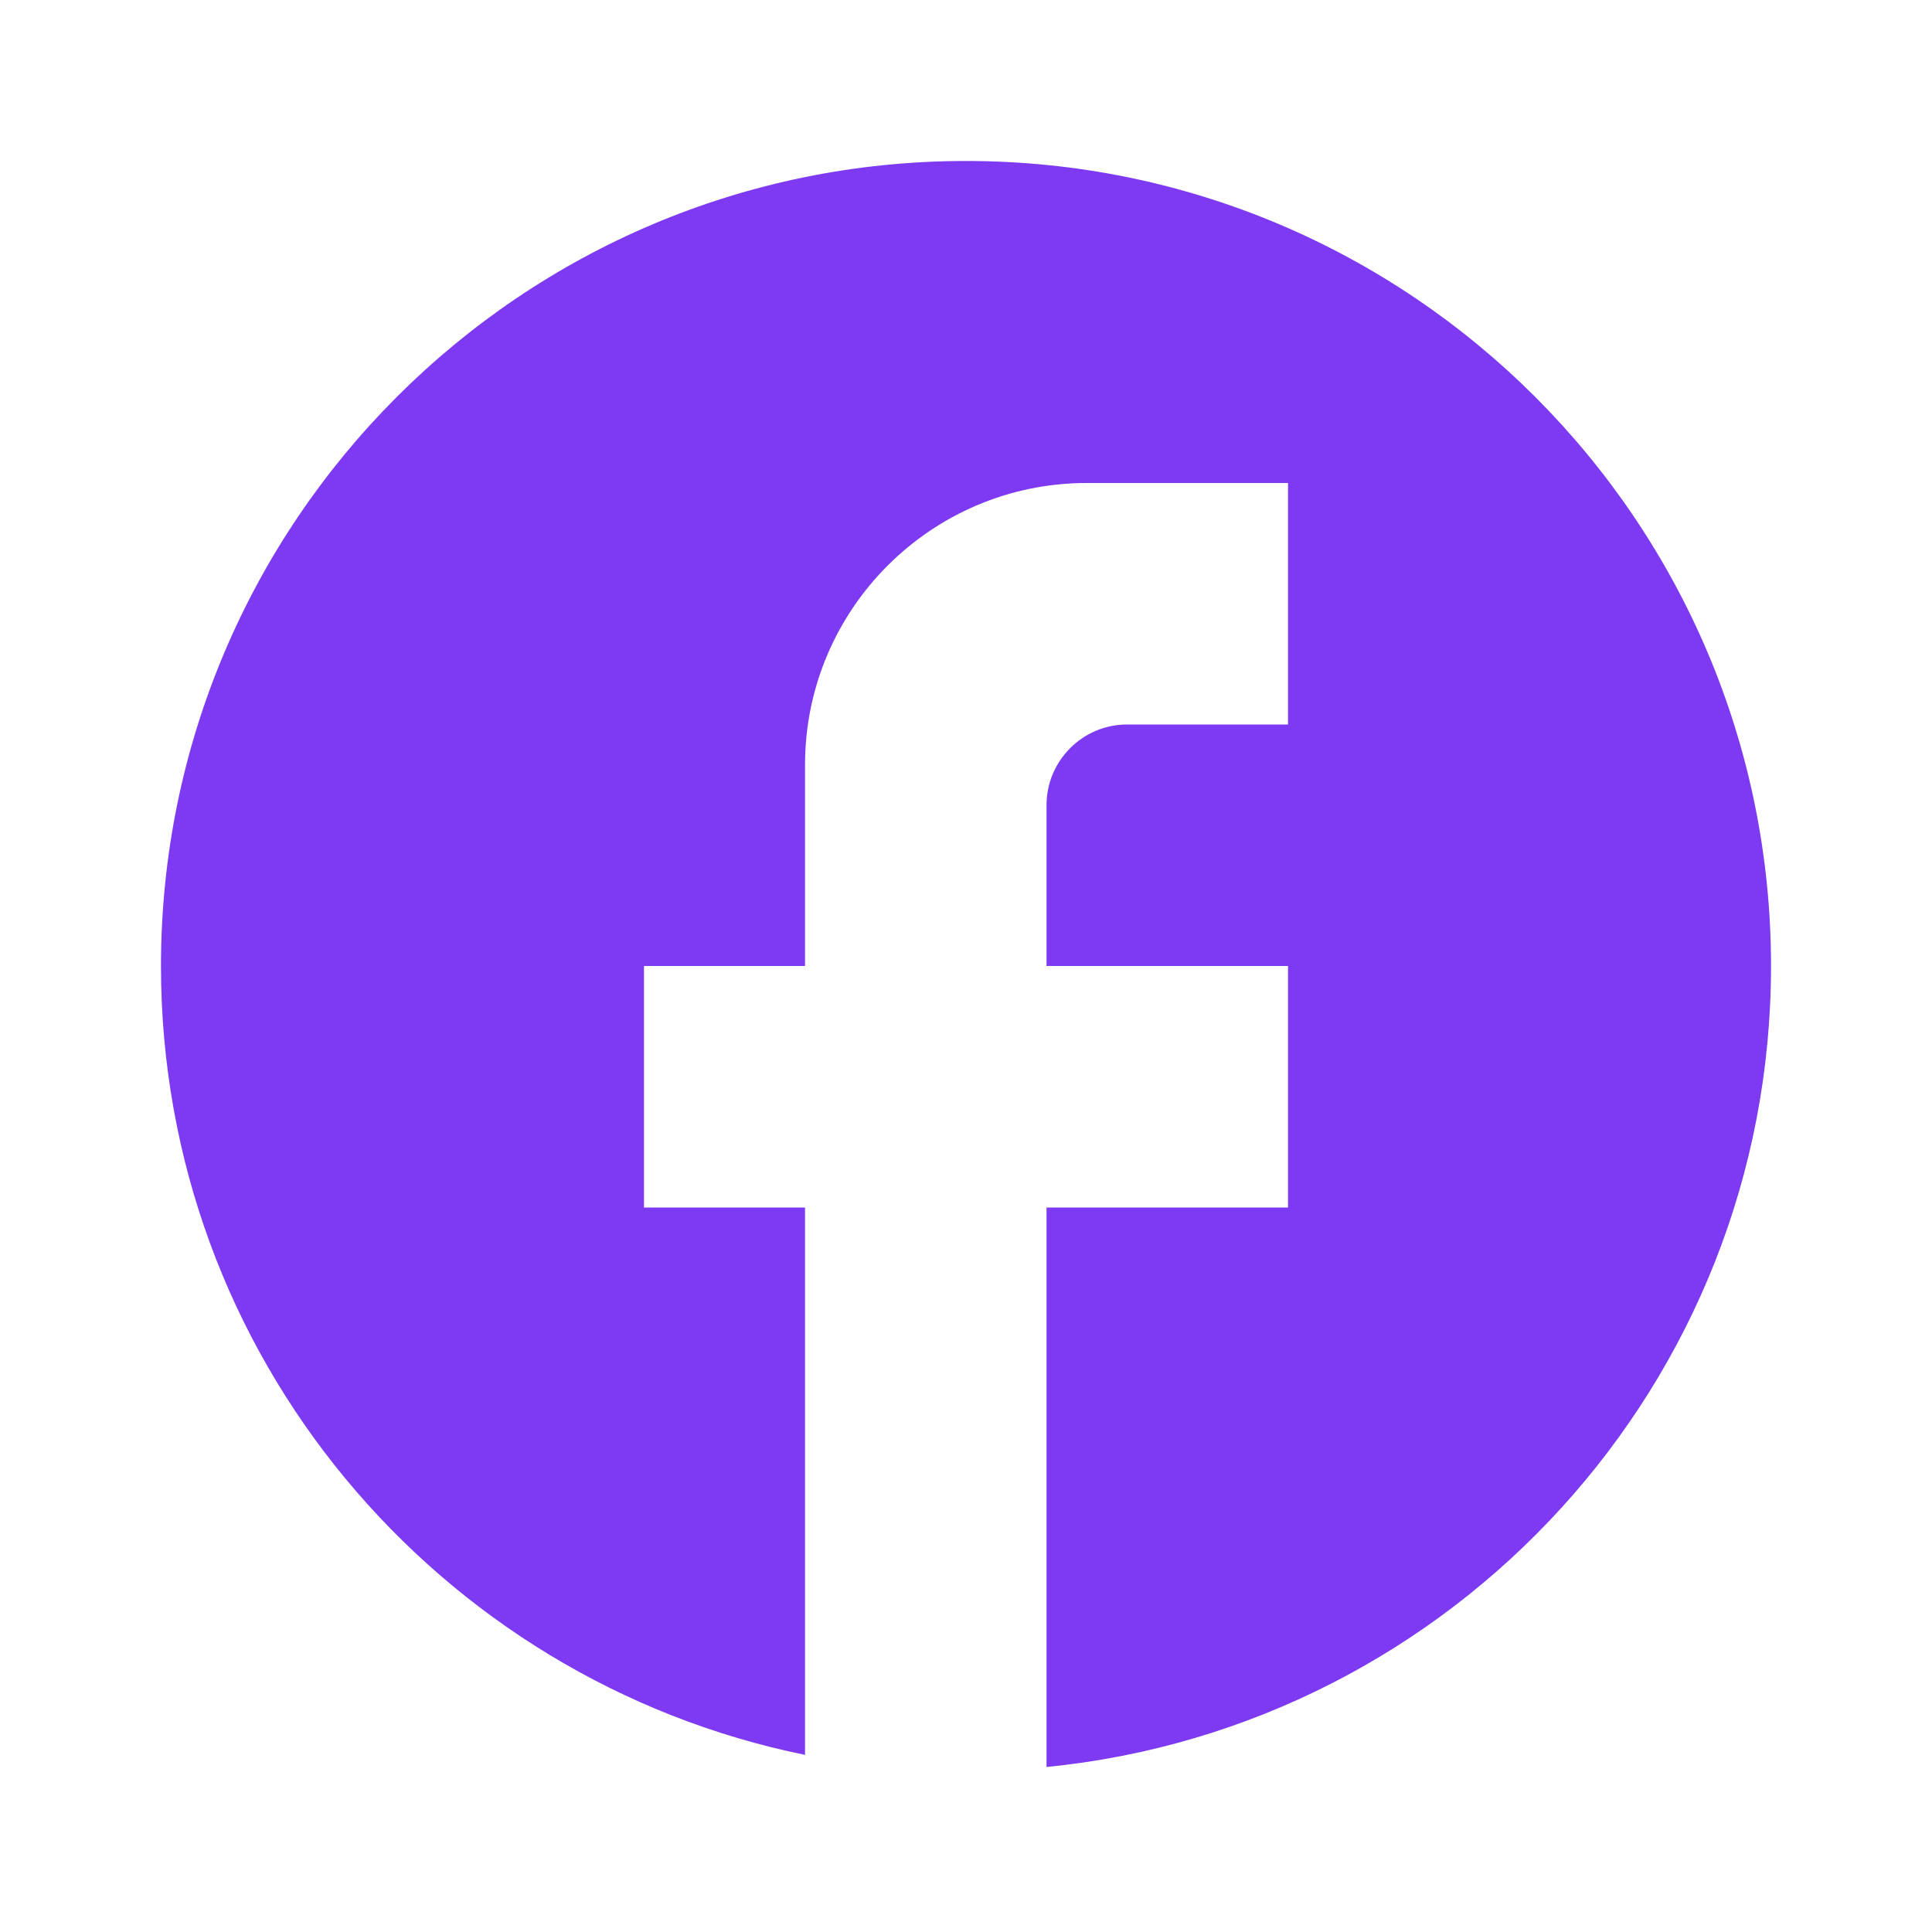
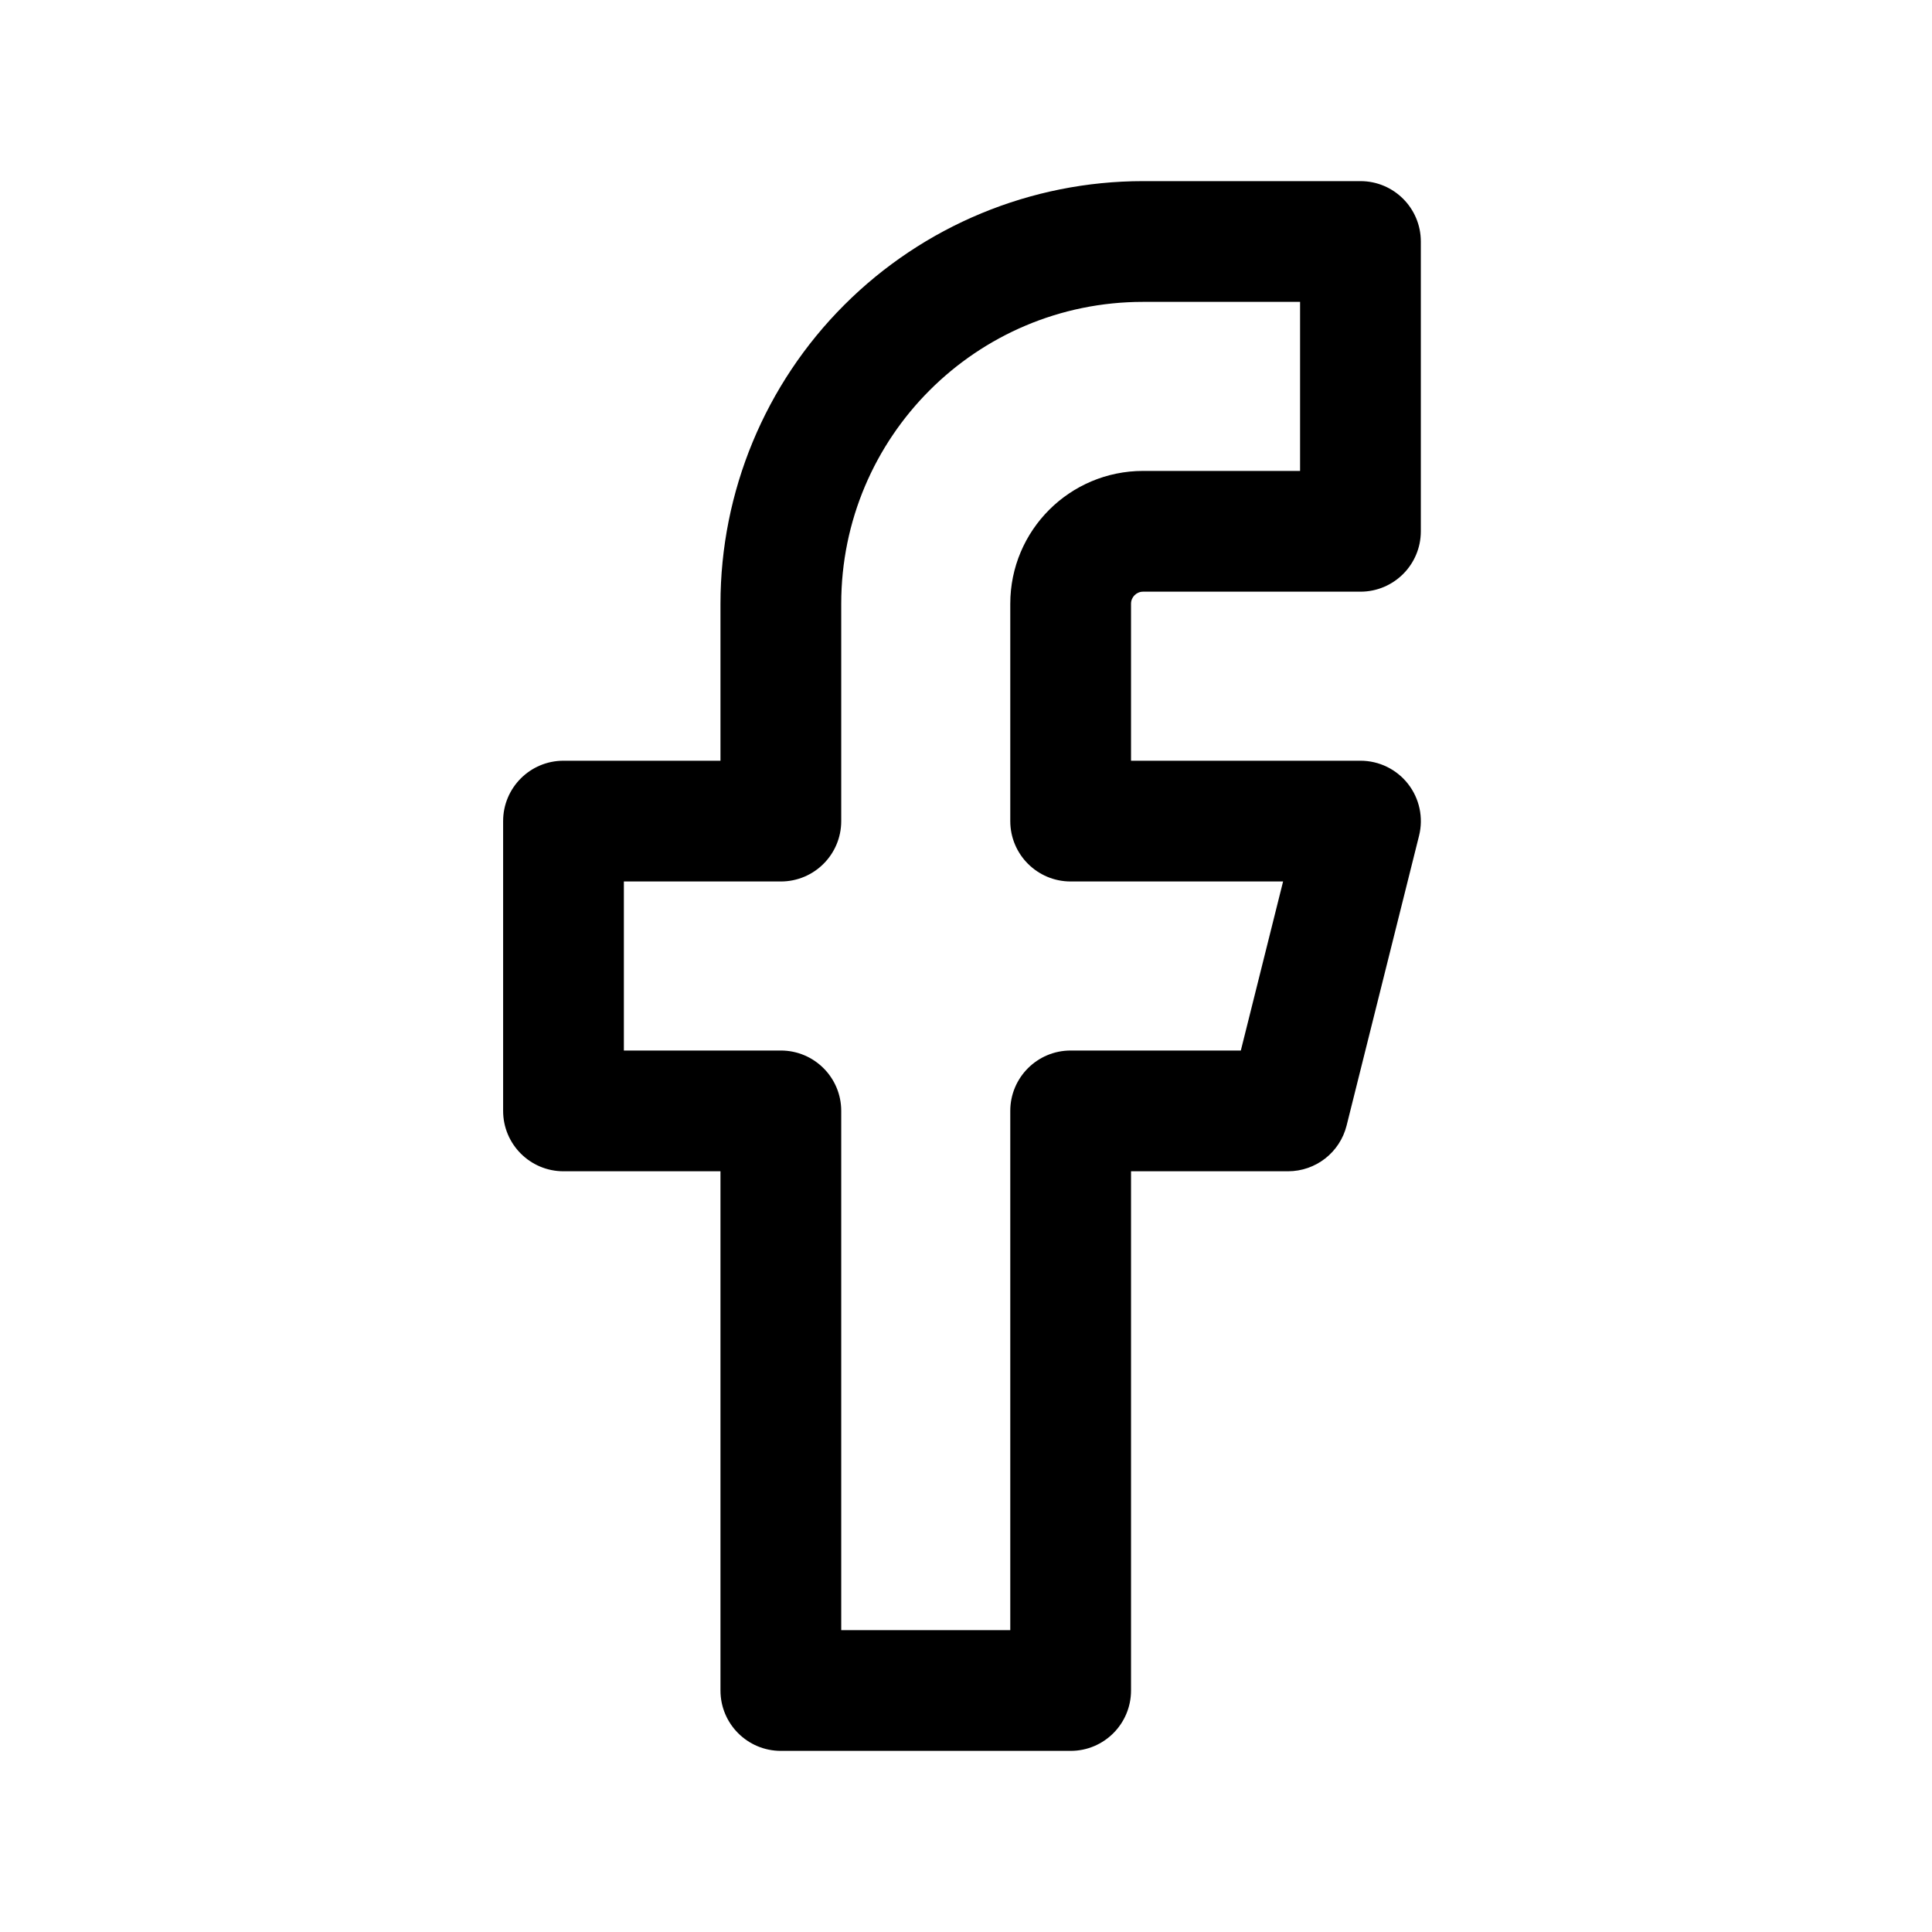
- <svg xmlns="http://www.w3.org/2000/svg" width="25" height="25" viewBox="0 0 25 25" fill="none">
-   <g id="ic:baseline-facebook">
-     <path id="Vector" d="M22.917 12.5C22.917 6.75 18.25 2.083 12.5 2.083C6.75 2.083 2.083 6.75 2.083 12.5C2.083 17.542 5.667 21.74 10.417 22.708V15.625H8.333V12.5H10.417V9.896C10.417 7.885 12.052 6.25 14.062 6.25H16.667V9.375H14.583C14.01 9.375 13.542 9.844 13.542 10.417V12.5H16.667V15.625H13.542V22.865C18.802 22.344 22.917 17.906 22.917 12.5Z" fill="#7E3AF2" />
-   </g>
+ <svg xmlns="http://www.w3.org/2000/svg" width="26" height="26" viewBox="0 0 24 24">
+   <path fill="currentColor" fill-rule="evenodd" d="M10.488 3.788A5.25 5.25 0 0 1 14.2 2.25h2.7a.75.75 0 0 1 .75.75v3.6a.75.75 0 0 1-.75.75h-2.7a.15.15 0 0 0-.15.15v1.95h2.85a.75.75 0 0 1 .728.932l-.9 3.6a.75.75 0 0 1-.728.568h-1.95V21a.75.75 0 0 1-.75.75H9.7a.75.75 0 0 1-.75-.75v-6.45H7a.75.75 0 0 1-.75-.75v-3.6A.75.75 0 0 1 7 9.45h1.95V7.5a5.25 5.25 0 0 1 1.538-3.712ZM14.2 3.75a3.75 3.75 0 0 0-3.75 3.75v2.7a.75.75 0 0 1-.75.75H7.75v2.1H9.7a.75.75 0 0 1 .75.75v6.45h2.1V13.8a.75.75 0 0 1 .75-.75h2.114l.525-2.1H13.3a.75.75 0 0 1-.75-.75V7.5a1.65 1.65 0 0 1 1.65-1.65h1.95v-2.1H14.2Z" clip-rule="evenodd" />
</svg>
